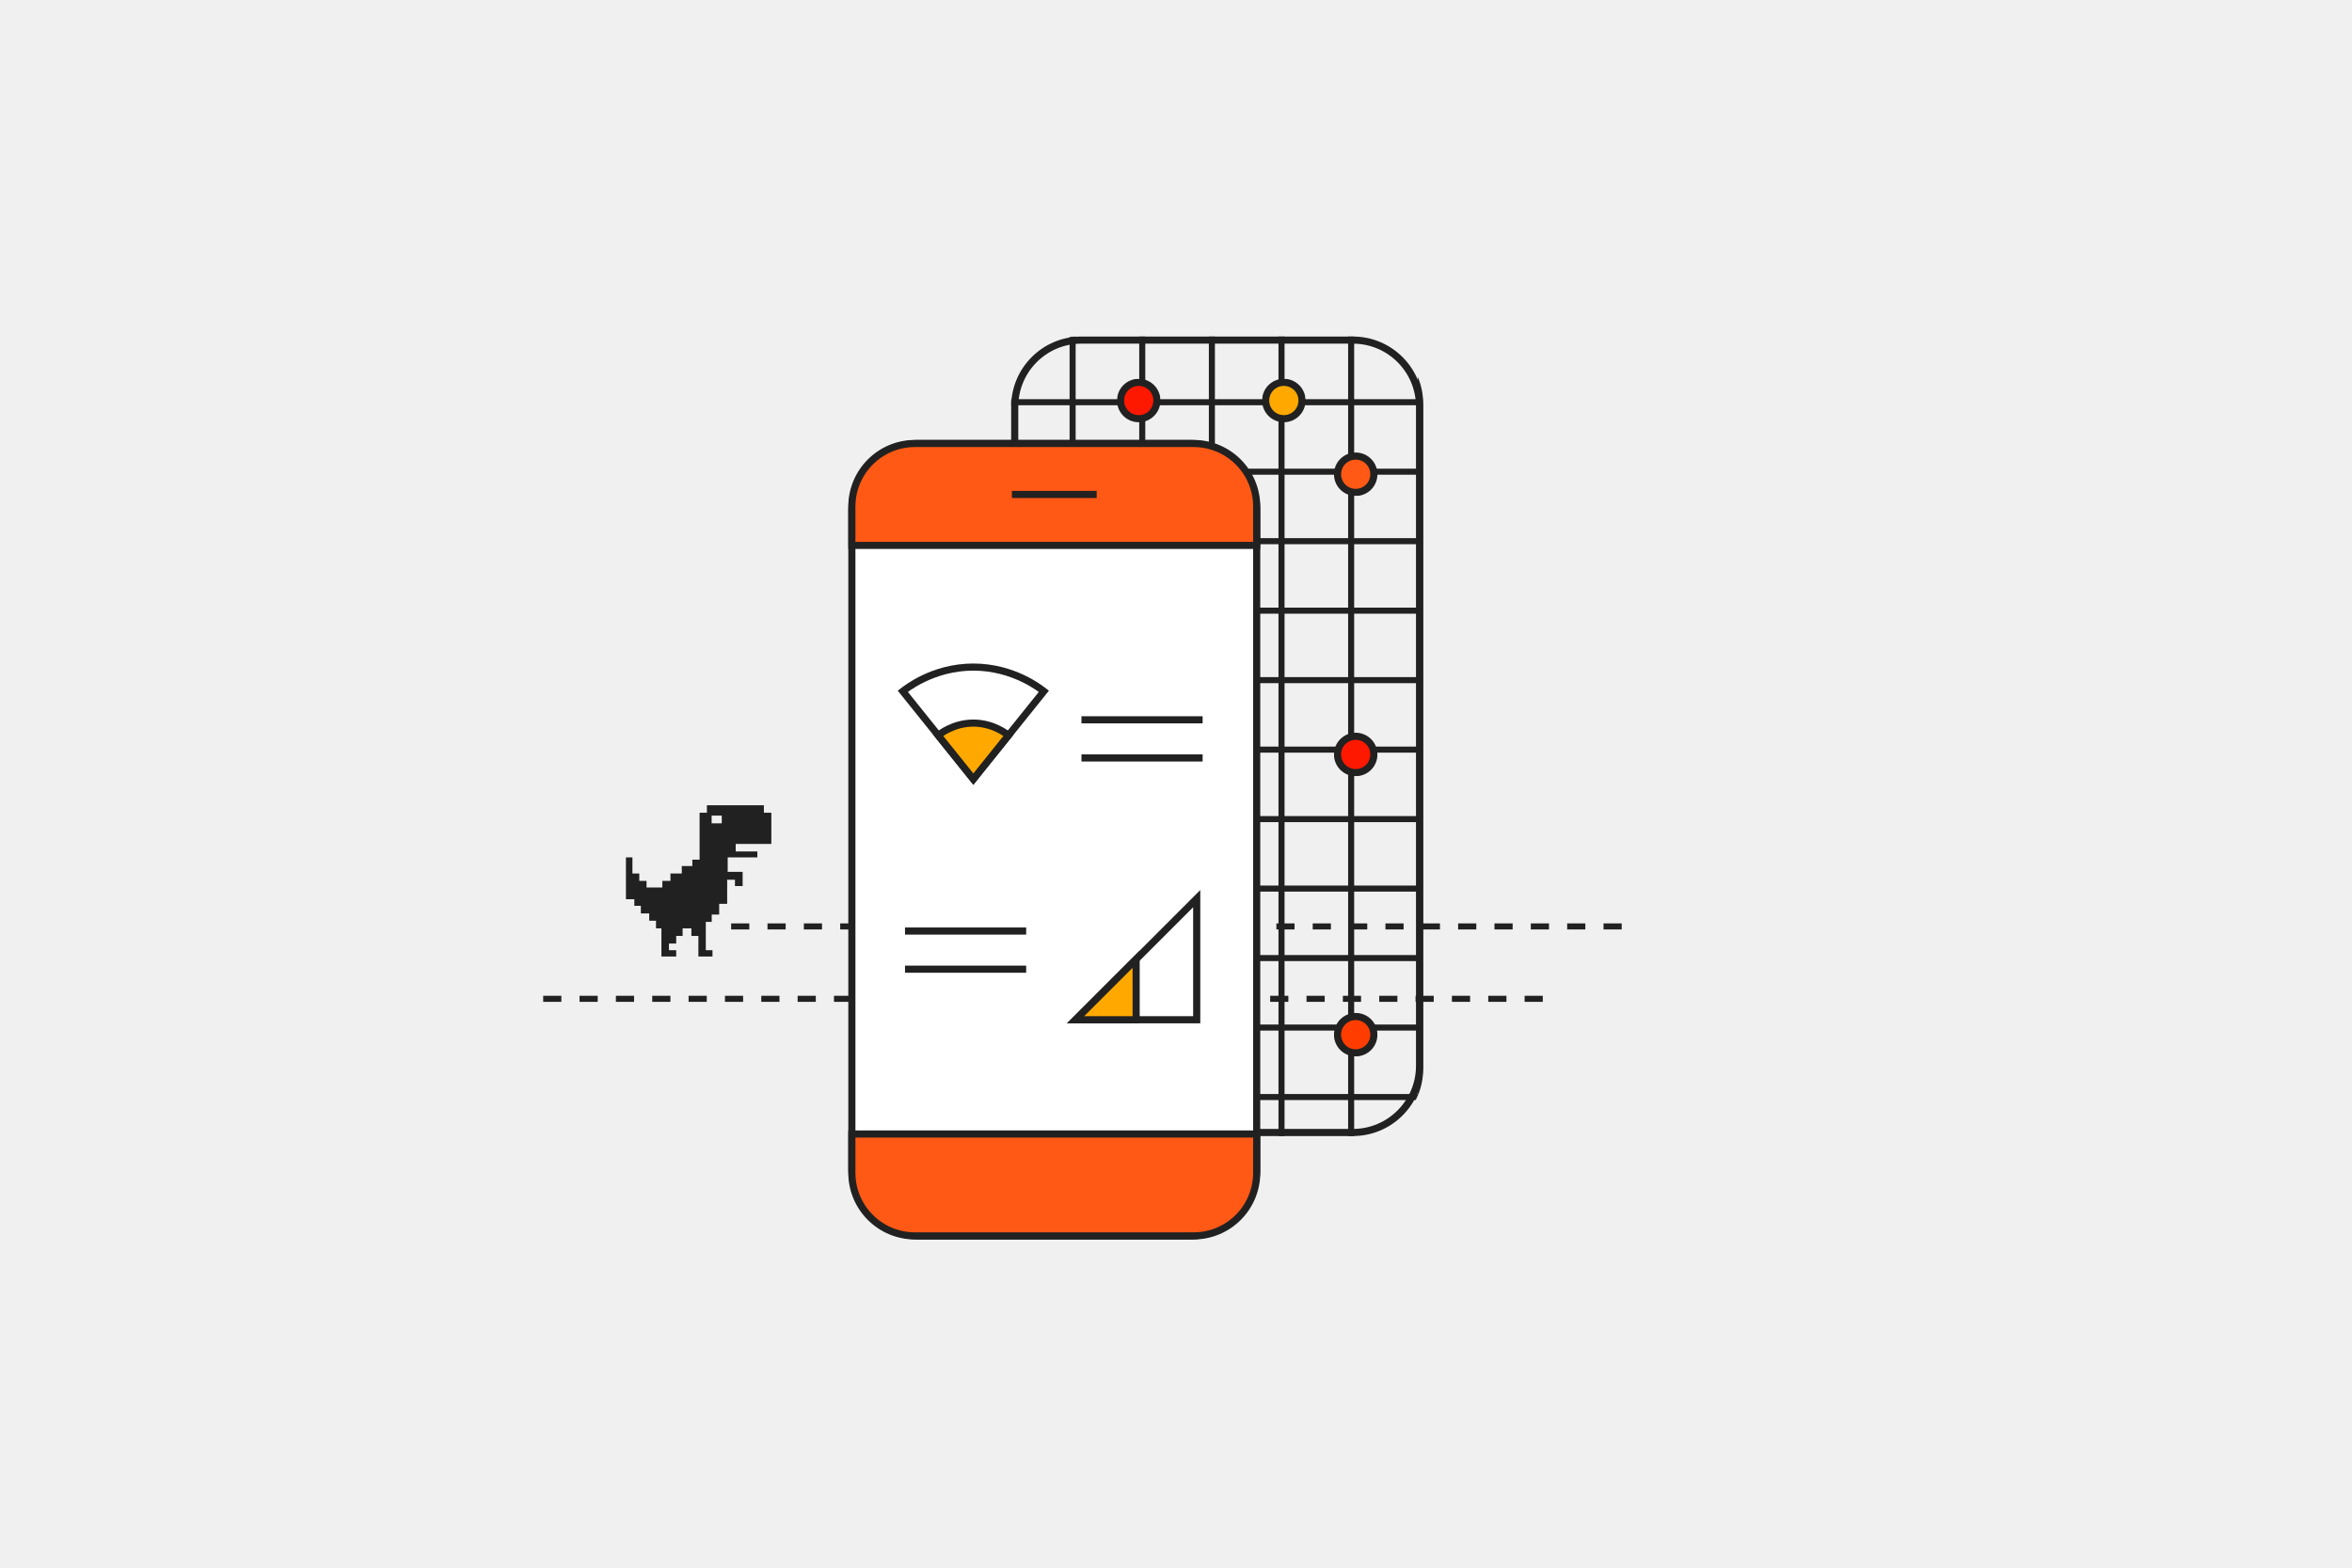
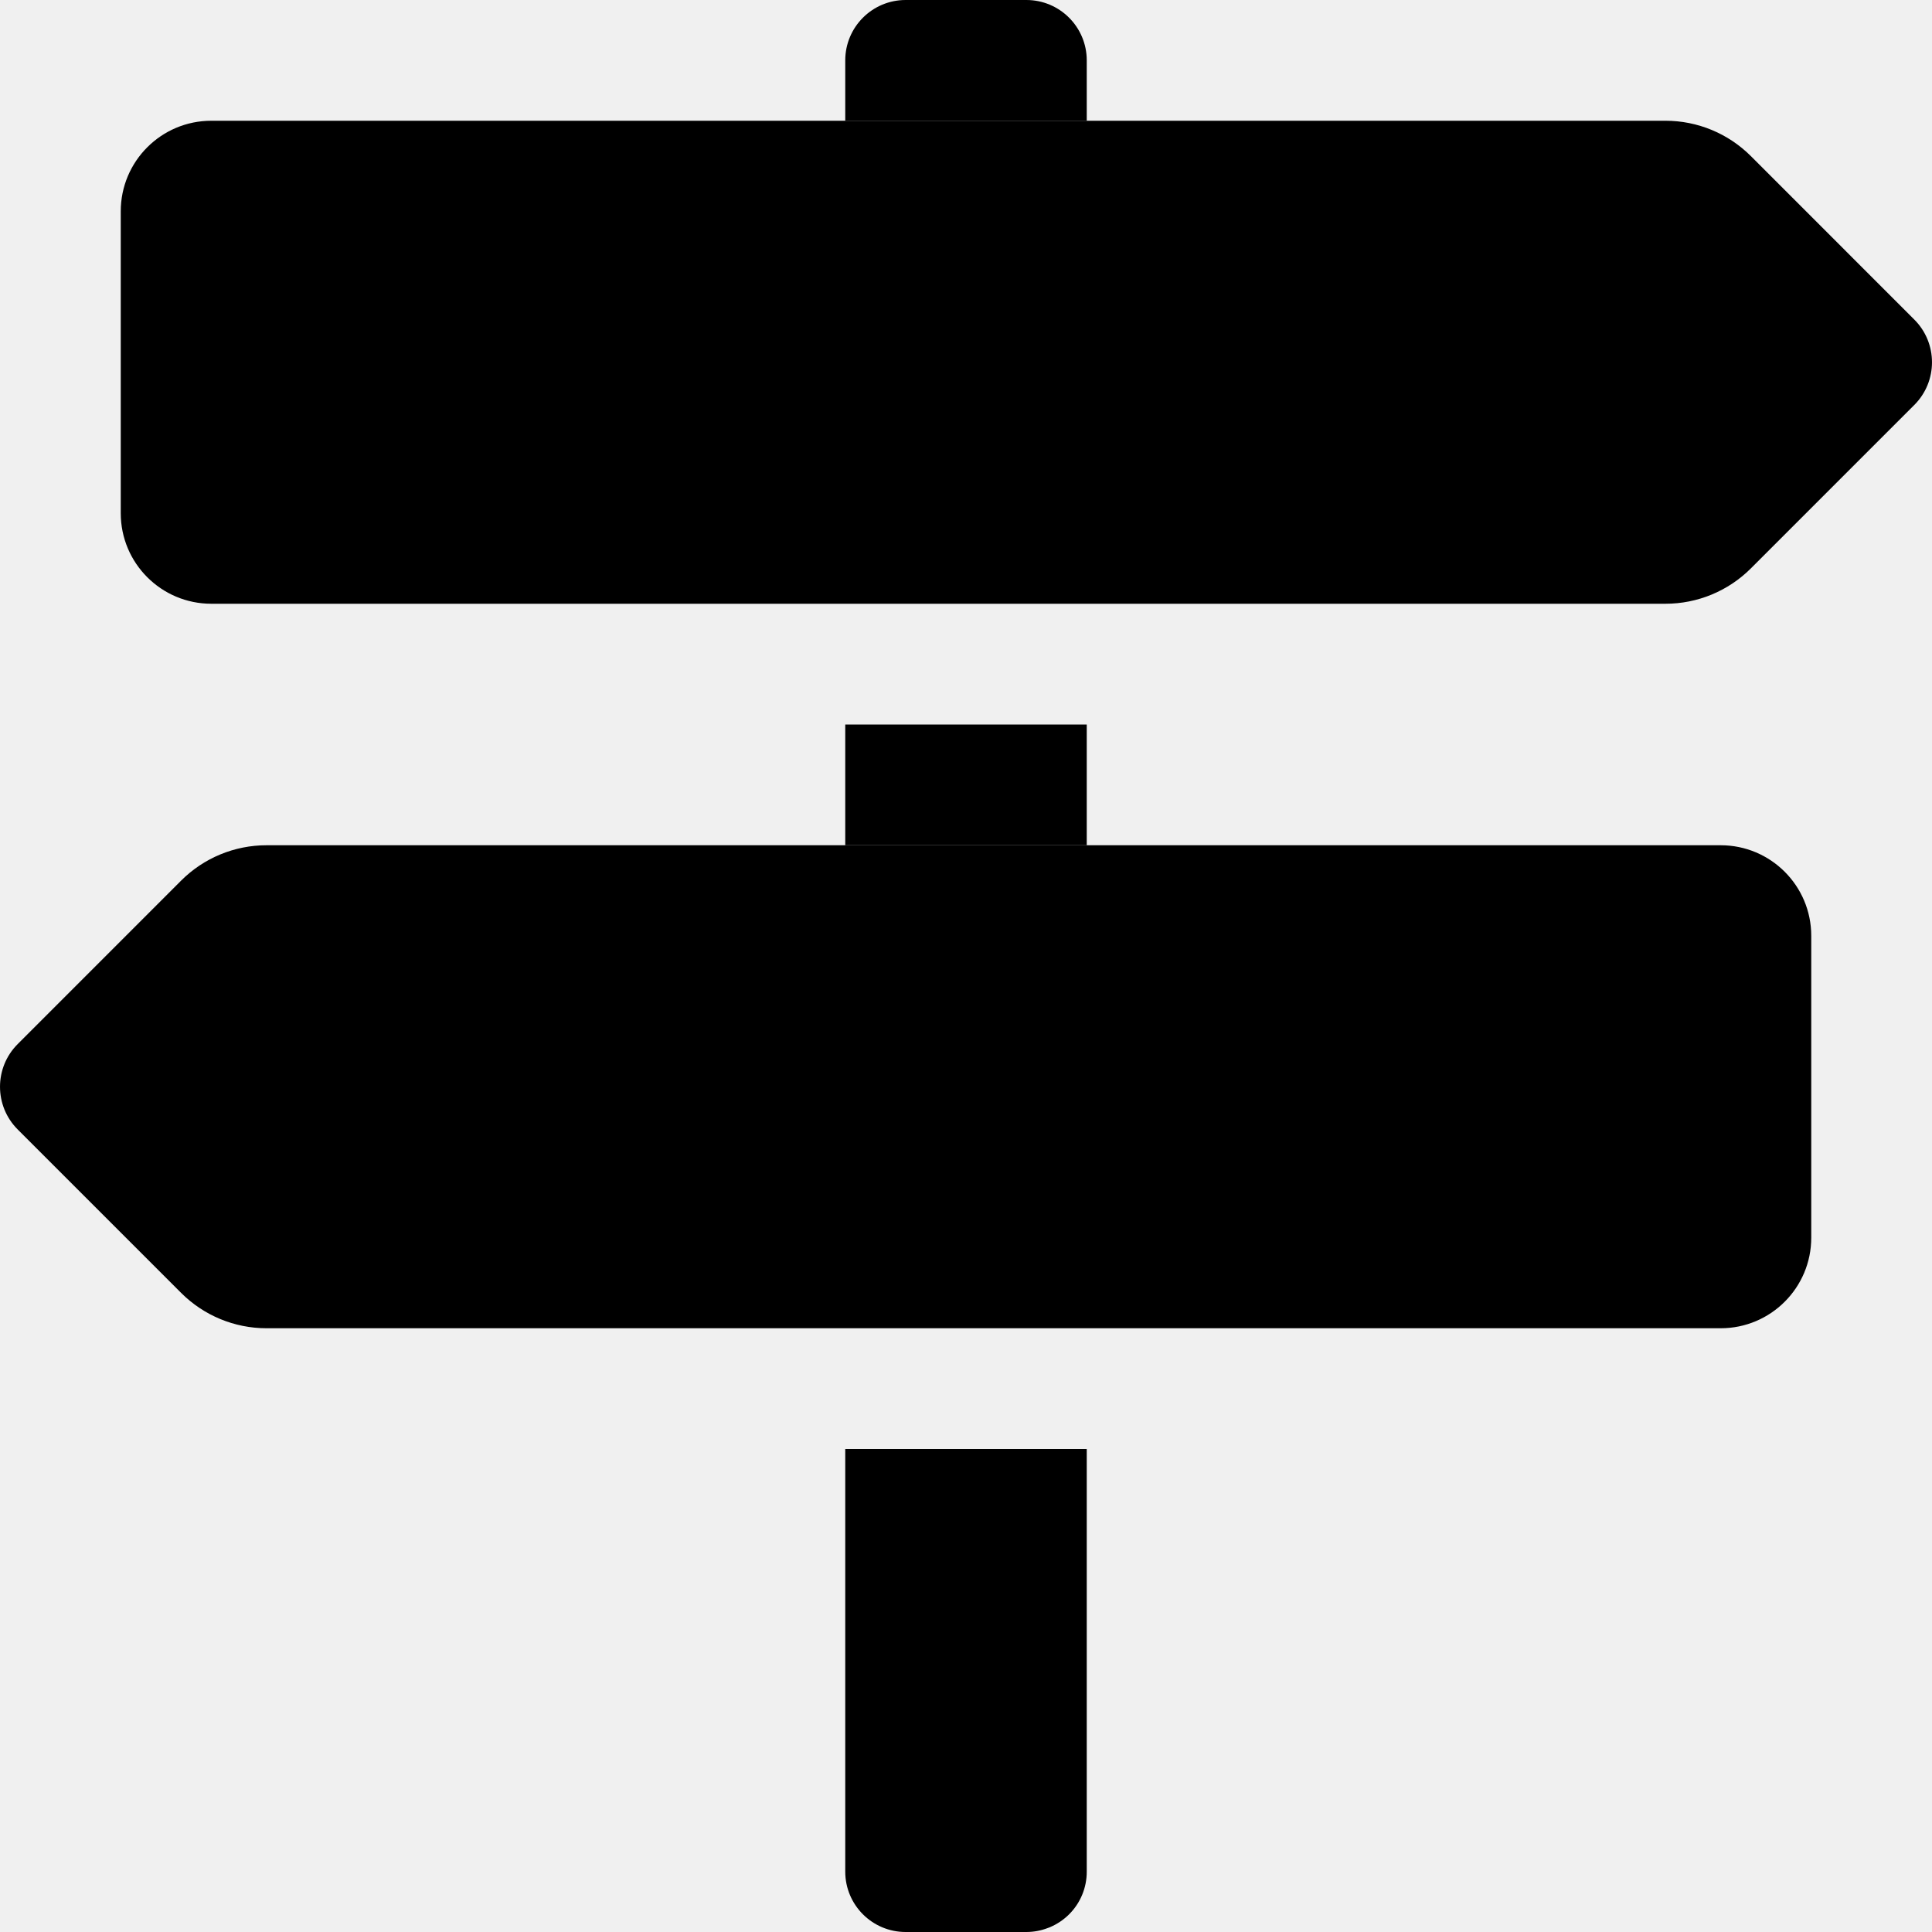
- <svg xmlns="http://www.w3.org/2000/svg" xmlns:xlink="http://www.w3.org/1999/xlink" width="330" height="220">
-   <defs>
-     <rect id="a" x=".071" width="57.8" height="112.2" rx="9.35" />
-   </defs>
-   <g fill="none" fill-rule="evenodd">
-     <path d="M99.184 114.053v-1.048h7.994v1.048h1.045v4.38h-5v1.056h3.037v.83h-4.16v2.032h2.097v1.995h-1.077v-.89h-1.095v3.38h-1.12v1.505H99.86v1.029h-.831v3.977h.937v.884H97.99v-2.89h-.983v-1.061h-1.232v1.06h-.9v1.071h-1.018v.936h1.018v.884h-2.074v-3.951h-.759v-1.07h-.953v-1.024h-1.173v-1.071h-.915v-.923h-1.178v-5.872h.911v2.261h.962v1.037h1.017v.927h2.22v-.927h1.136v-1.037h1.59v-1.046h1.48v-.896h1.018v-6.586h1.027zm.662.404v1.086h1.423v-1.086h-1.423z" fill="#212121" />
-     <path d="M102.584 130.009H229.73M76.213 140.168H218.63" stroke="#212121" stroke-width=".85" stroke-dasharray="2.55" />
-     <g transform="translate(141.801 47.226)">
-       <mask id="b" fill="#fff">
-         <use xlink:href="#a" />
-       </mask>
-       <rect stroke="#212121" x=".571" y=".5" width="56.8" height="111.2" rx="9.35" />
-       <g stroke="#212121" stroke-width=".85" mask="url(#b)">
-         <path d="M-99.297 28.72h226.453M-1.075-20.14V133.4M86.85-20.14V133.4M8.694-20.14V133.4M96.62-20.14V133.4M18.464-20.14V133.4M106.39-20.14V133.4M28.233-20.14V133.4M116.16-20.14V133.4M38.003-20.14V133.4M125.929-20.14V133.4M47.772-20.14V133.4M-10.845-20.14V133.4M77.081-20.14V133.4M-20.615-20.14V133.4M67.312-20.14V133.4M-30.384-20.14V133.4M57.542-20.14V133.4M-40.154-20.49v153.54M-49.923-20.49v153.54M-59.693-20.49v153.54M-69.462-20.49v153.54M-79.232-20.49v153.54M-89.001-20.49v153.54M-98.771-20.49v153.54M-99.297 18.969h226.453M-99.297 9.218h226.453M-99.297-.533h226.453M-99.297-10.284h226.453M-99.297-20.035h226.453M-99.297 38.47h226.453M-99.297 48.22h226.453M-99.297 57.972h226.453M-99.297 67.723h226.453M-99.297 77.473h226.453M-99.297 87.224h226.453M-99.297 96.975h226.453M-99.297 106.726h226.453M-99.297 116.477h226.453M-99.297 126.227h226.453" />
-       </g>
-       <circle stroke="#212121" fill="#FFA900" mask="url(#b)" cx="38.328" cy="8.98" r="2.55" />
-       <circle stroke="#212121" fill="#FF1800" mask="url(#b)" cx="17.97" cy="8.98" r="2.55" />
-       <circle stroke="#212121" fill="#FF5915" mask="url(#b)" cx="48.412" cy="19.327" r="2.55" />
-       <circle stroke="#212121" fill="#FF3D00" mask="url(#b)" cx="48.412" cy="97.973" r="2.55" />
-       <circle stroke="#212121" fill="#FF1800" mask="url(#b)" cx="48.412" cy="58.65" r="2.55" />
-     </g>
-     <rect stroke="#212121" fill="#FFF" x="119.522" y="62.238" width="56.8" height="111.2" rx="9.35" />
-     <path d="M119.522 159.138v5.45a8.85 8.85 0 0 0 8.85 8.85h39.1a8.85 8.85 0 0 0 8.85-8.85v-5.45h-56.8zM119.522 76.538v-5.45a8.85 8.85 0 0 1 8.85-8.85h39.1a8.85 8.85 0 0 1 8.85 8.85v5.45h-56.8z" stroke="#212121" fill="#FF5915" />
-     <path d="M141.972 69.388h11.9M151.735 101.013h17M126.978 130.657h17M151.735 106.366h17M126.978 136.01h17" stroke="#212121" />
-     <g fill-rule="nonzero" stroke="#212121">
-       <path d="M146.46 97.013c-.383-.29-4.19-3.4-9.894-3.4-5.712 0-9.512 3.11-9.894 3.4l9.894 12.325 9.894-12.325z" />
-       <path d="M131.636 103.192l4.93 6.146 4.929-6.146c-.25-.192-2.13-1.717-4.93-1.717-2.799 0-4.678 1.525-4.929 1.717z" fill="#FFA900" />
-     </g>
-     <g fill-rule="nonzero" stroke="#212121">
-       <path d="M150.906 143.108h17v-17z" />
-       <path fill="#FFA900" d="M159.406 134.608l-8.5 8.5h8.5z" />
-     </g>
+ <svg xmlns="http://www.w3.org/2000/svg" aria-hidden="true" focusable="false" data-prefix="fad" data-icon="map-signs" role="img" viewBox="0 0 512 512" class="svg-inline--fa fa-map-signs fa-w-16 fa-7x">
+   <g class="fa-group">
+     <path fill="currentColor" d="M224 496a16 16 0 0 0 16 16h32a15.88 15.88 0 0 0 5.71-1.07l.52-.19.1-.05a16.08 16.08 0 0 0 5-3.38A15.91 15.91 0 0 0 288 496V384h-64zM272 0h-32a16 16 0 0 0-16 16v16h64V16a16 16 0 0 0-16-16zm-48 224h64v-32h-64z" class="fa-secondary" />
+     <path fill="currentColor" d="M456 224H70.63A32 32 0 0 0 48 233.37L4.69 276.69a16 16 0 0 0 0 22.63L48 342.63A32 32 0 0 0 70.63 352H456a24 24 0 0 0 24-24v-80a24 24 0 0 0-24-24zm51.31-139.31L464 41.37A32 32 0 0 0 441.37 32H56a24 24 0 0 0-24 24v80a24 24 0 0 0 24 24h385.37a32 32 0 0 0 22.63-9.37l43.31-43.31a16 16 0 0 0 0-22.63z" class="fa-primary" />
  </g>
</svg>
